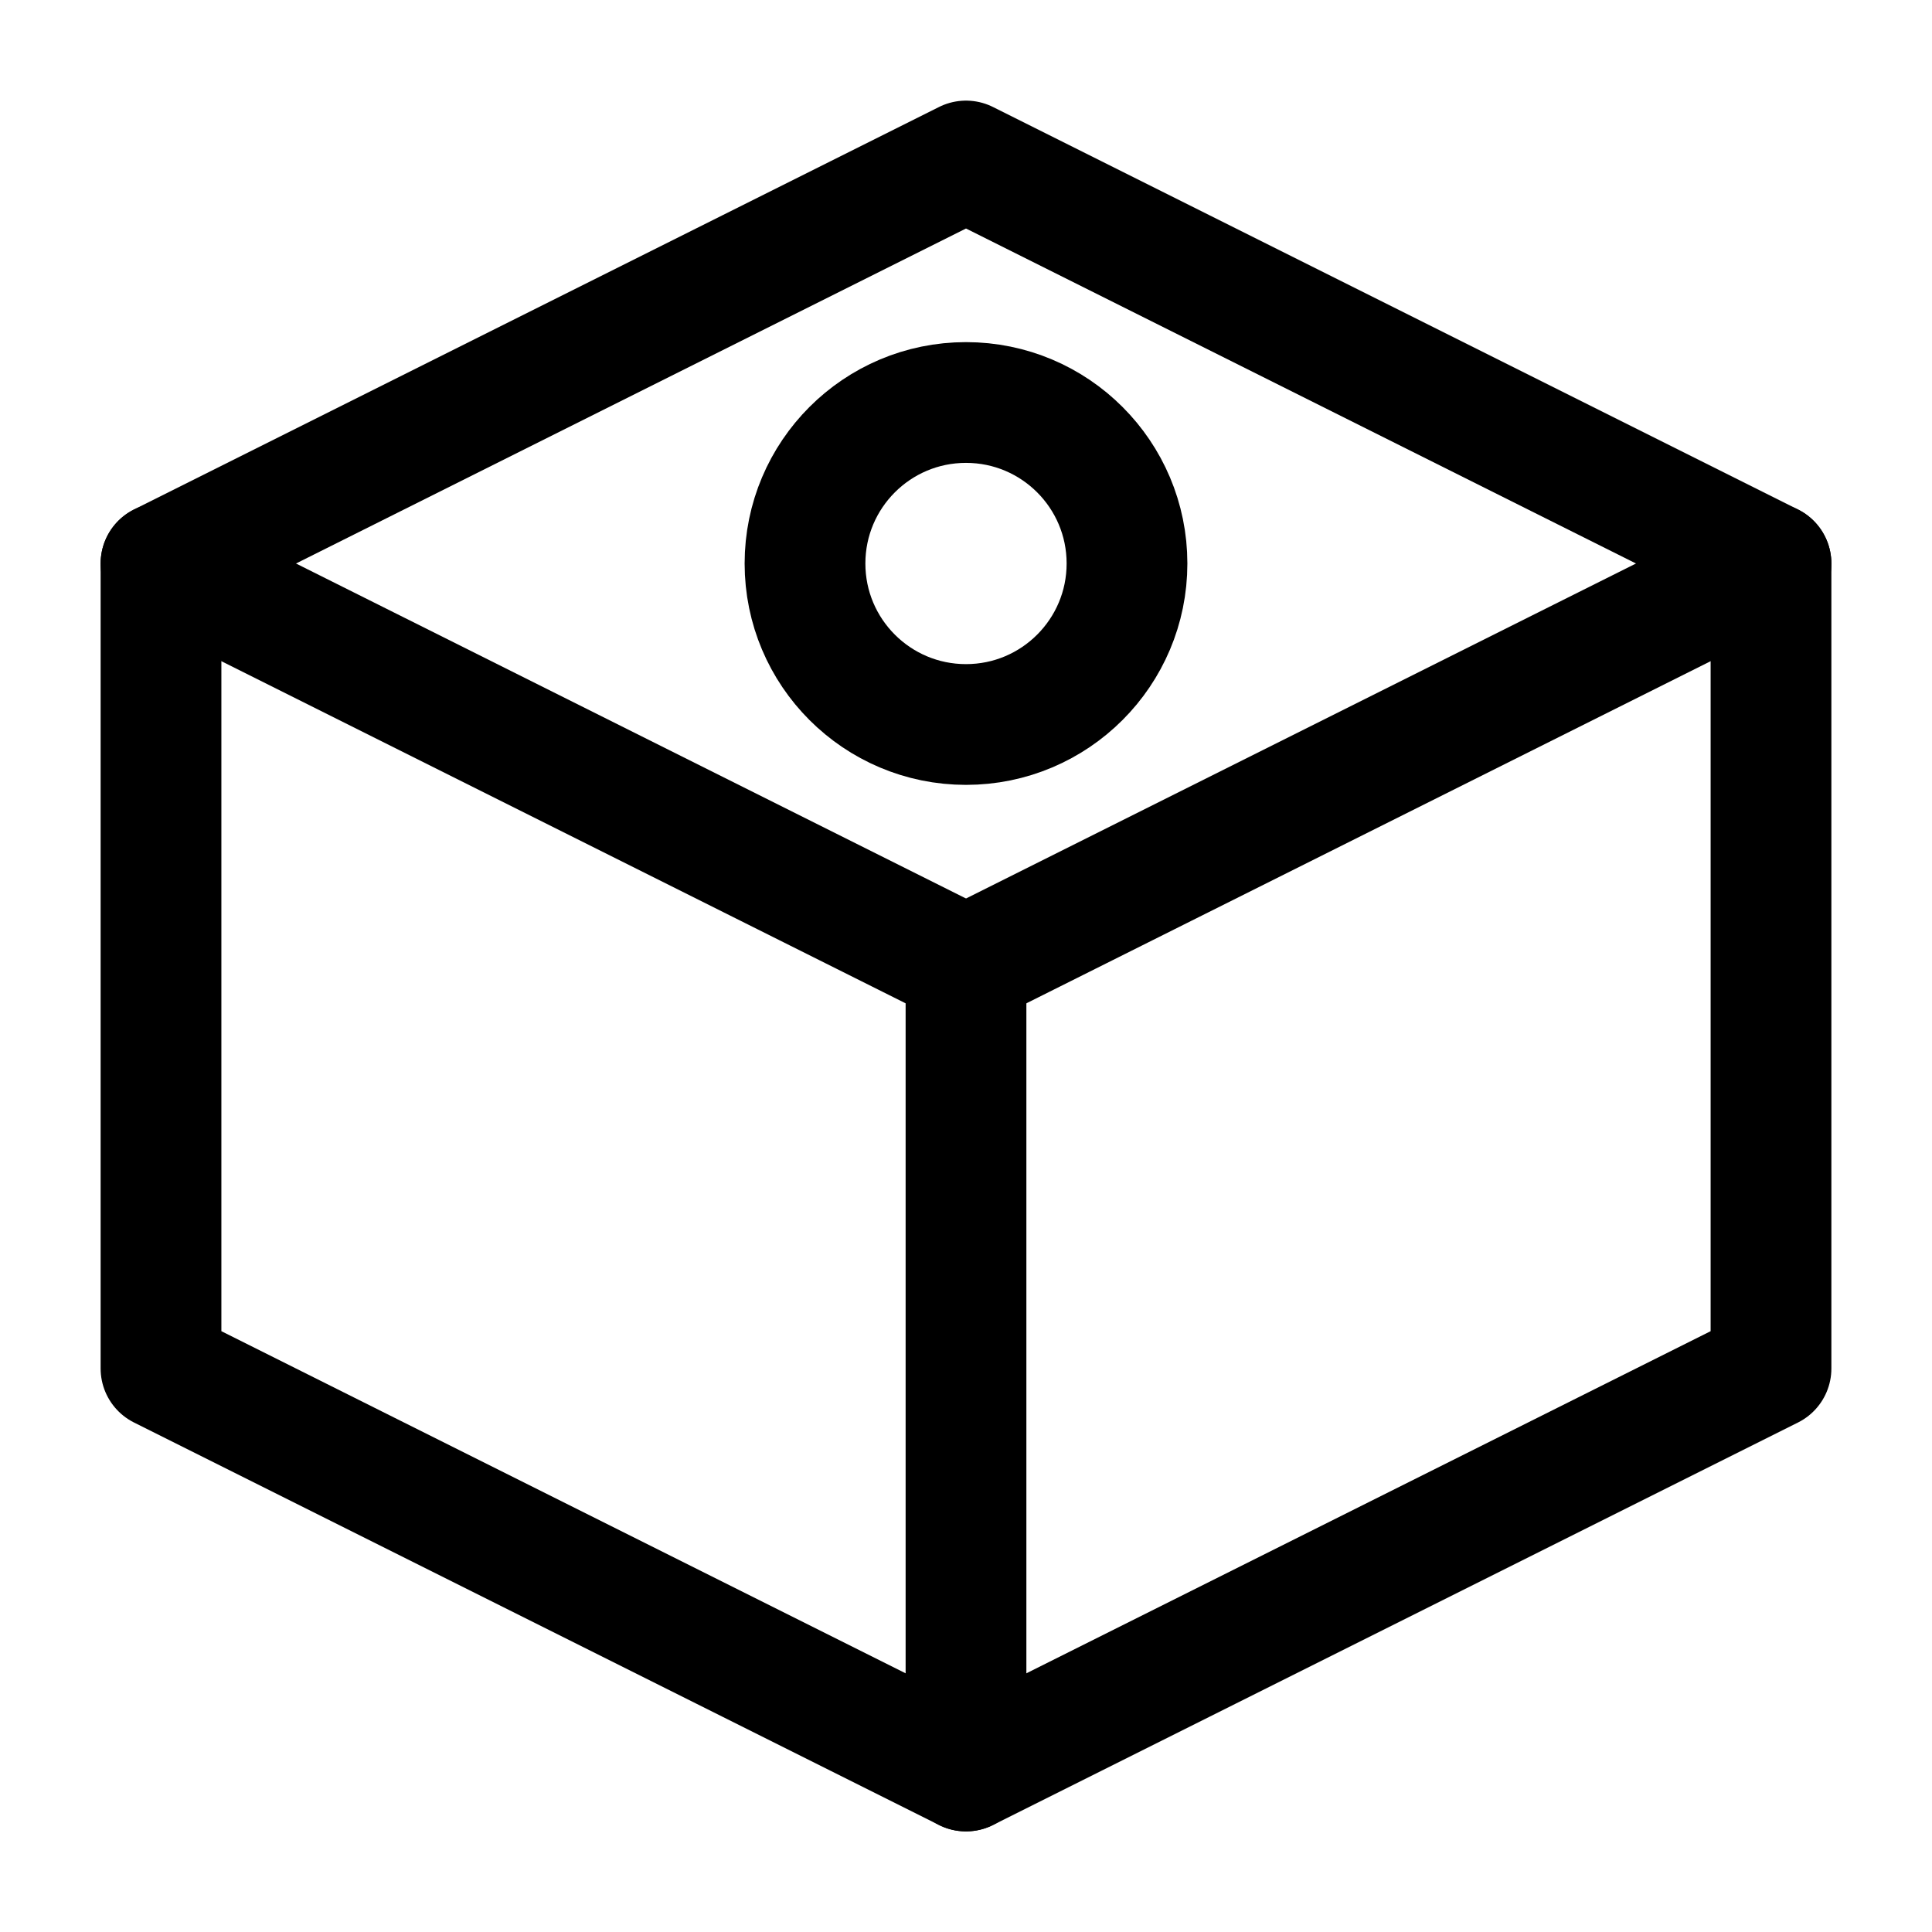
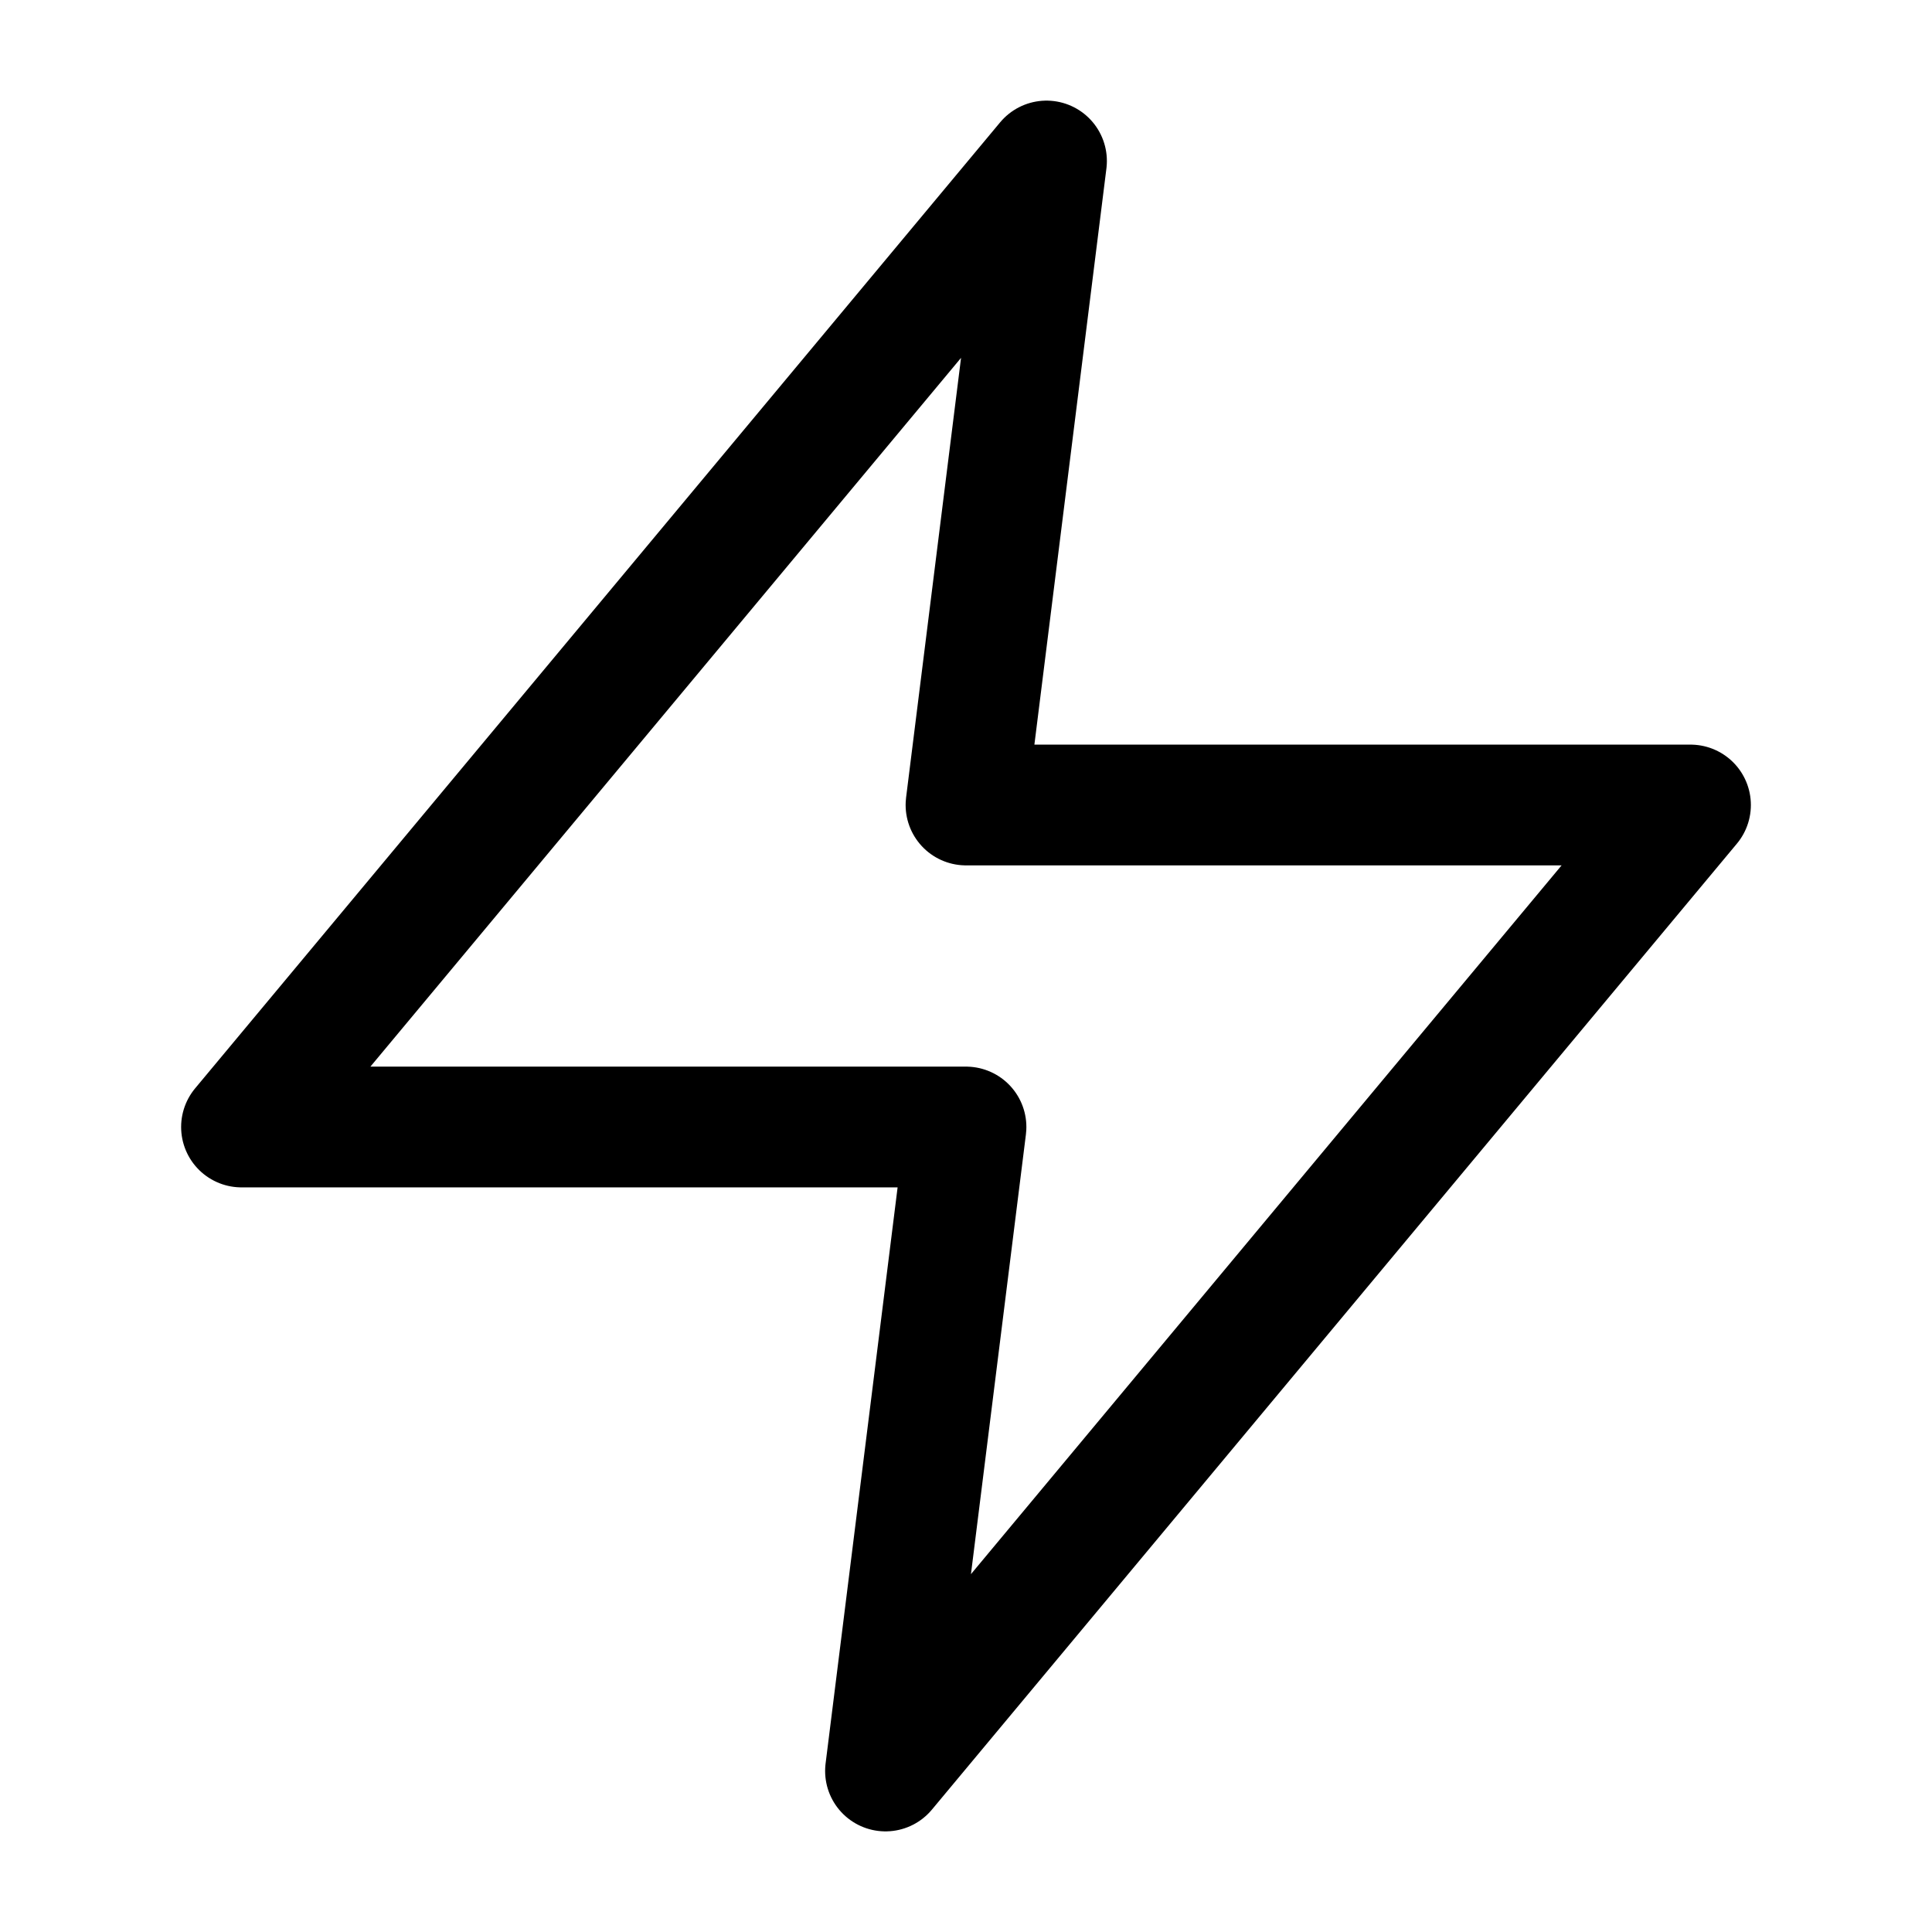
<svg xmlns="http://www.w3.org/2000/svg" viewBox="0 0 24 24" width="24" height="24" fill="none" stroke="currentColor" stroke-width="1.5" stroke-linecap="round" stroke-linejoin="round">
-   <path d="M12 2L2 7v10l10 5 10-5V7L12 2z" />
-   <path d="M2 7l10 5" />
-   <path d="M12 12v10" />
-   <path d="M22 7l-10 5" />
-   <circle cx="12" cy="7" r="2" />
+   <path d="M13 2L3 14h9l-1 8 10-12h-9l1-8z" />
</svg>
